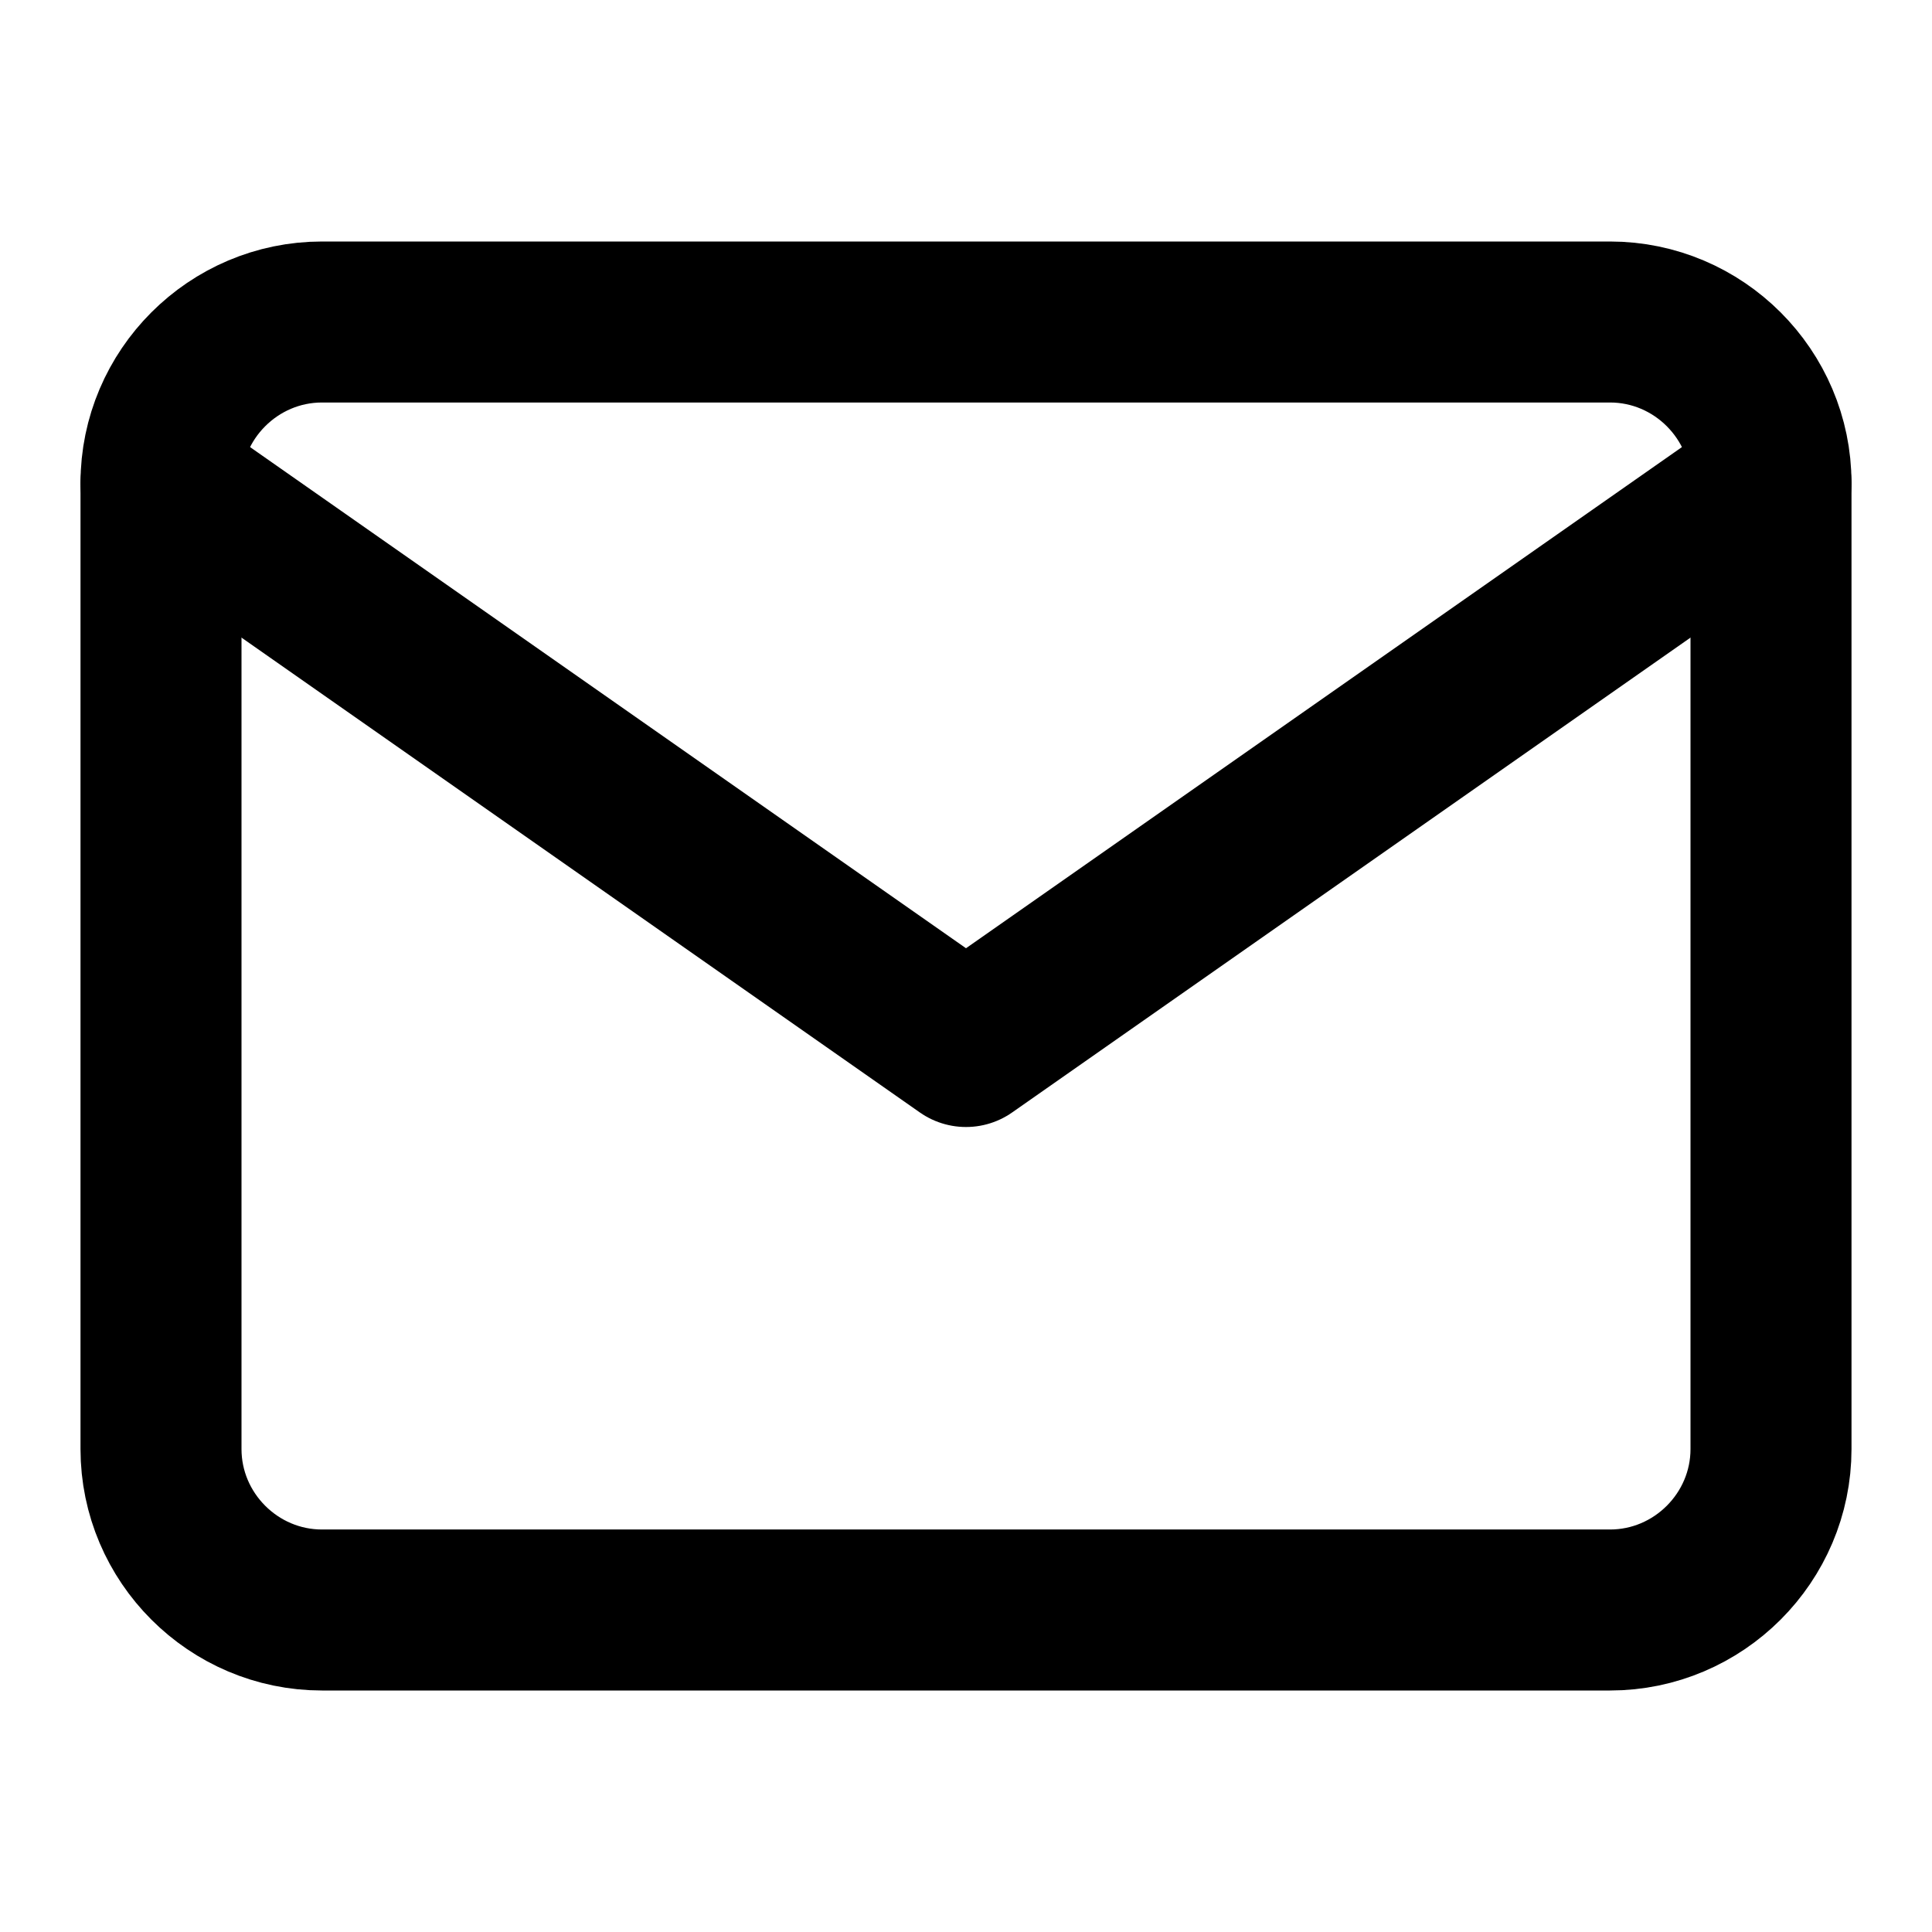
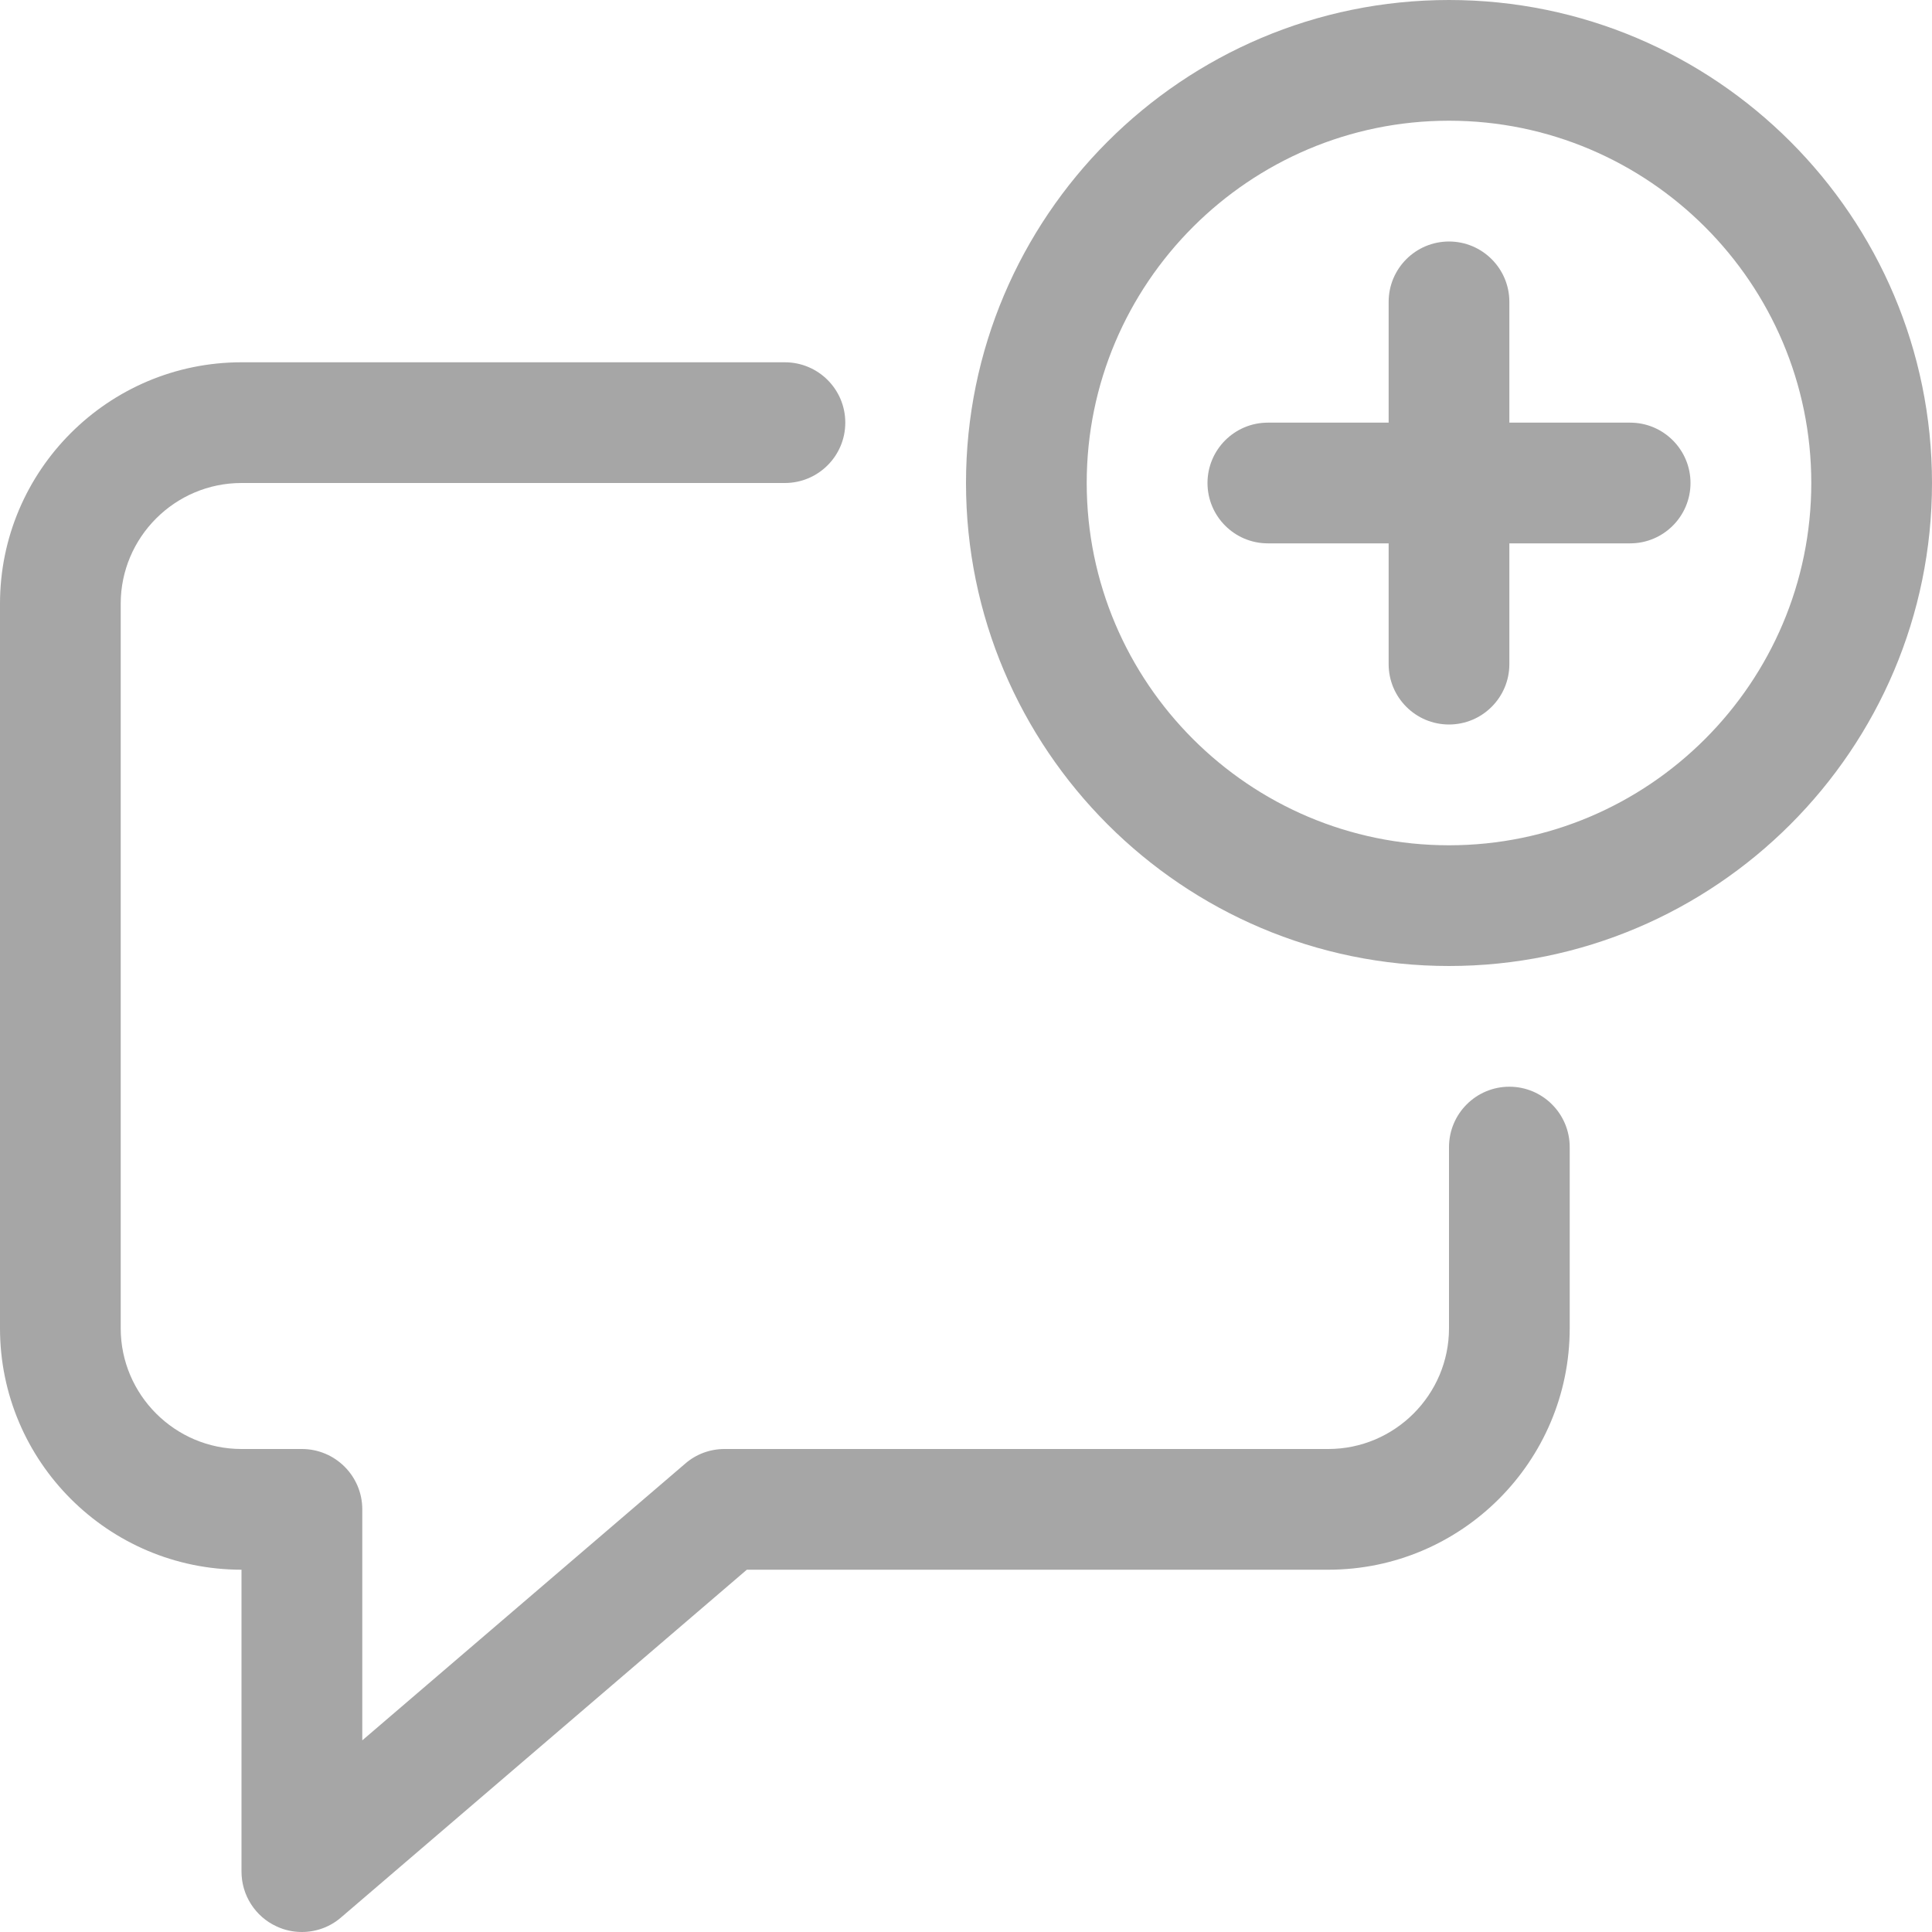
- <svg xmlns="http://www.w3.org/2000/svg" width="24" height="24" viewBox="0 0 24 24" fill="none" stroke="currentColor" stroke-width="2" stroke-linecap="round" stroke-linejoin="round" class="feather feather-mail">
-   <path d="M4 4h16c1.1 0 2 .9 2 2v12c0 1.1-.9 2-2 2H4c-1.1 0-2-.9-2-2V6c0-1.1.9-2 2-2z" />
-   <polyline points="22,6 12,13 2,6" />
+ <svg xmlns="http://www.w3.org/2000/svg" width="25" height="25" viewBox="0 0 25 25" fill="none">
+   <path d="M19.531 14.062C19.1 14.062 18.75 14.412 18.75 14.844V17.188C18.75 18.048 18.048 18.75 17.188 18.75H9.375C9.189 18.75 9.008 18.816 8.867 18.939L4.688 22.52V19.531C4.688 19.1 4.338 18.75 3.906 18.75H3.125C2.264 18.75 1.562 18.048 1.562 17.188V7.812C1.562 6.952 2.264 6.25 3.125 6.25H10.156C10.588 6.25 10.938 5.9 10.938 5.469C10.938 5.037 10.588 4.688 10.156 4.688H3.125C1.402 4.688 0 6.089 0 7.812V17.188C0 18.911 1.402 20.312 3.125 20.312V24.219C3.125 24.523 3.303 24.802 3.58 24.928C3.684 24.977 3.795 25 3.906 25C4.089 25 4.27 24.936 4.414 24.811L9.664 20.312H17.188C18.911 20.312 20.312 18.911 20.312 17.188V14.844C20.312 14.412 19.962 14.062 19.531 14.062Z" fill="#A6A6A6" />
+   <path d="M18.75 0C15.303 0 12.5 2.803 12.5 6.25C12.5 9.697 15.303 12.5 18.75 12.5C22.197 12.5 25 9.697 25 6.25C25 2.803 22.197 0 18.75 0ZM18.75 10.938C16.166 10.938 14.062 8.834 14.062 6.25C14.062 3.666 16.166 1.562 18.75 1.562C21.334 1.562 23.438 3.666 23.438 6.25C23.438 8.834 21.334 10.938 18.75 10.938Z" fill="#A6A6A6" />
+   <path d="M21.094 5.469H19.531V3.906C19.531 3.475 19.181 3.125 18.75 3.125C18.319 3.125 17.969 3.475 17.969 3.906V5.469H16.406C15.975 5.469 15.625 5.819 15.625 6.25C15.625 6.681 15.975 7.031 16.406 7.031H17.969V8.594C17.969 9.025 18.319 9.375 18.75 9.375C19.181 9.375 19.531 9.025 19.531 8.594V7.031H21.094C21.525 7.031 21.875 6.681 21.875 6.25C21.875 5.819 21.525 5.469 21.094 5.469Z" fill="#A6A6A6" />
</svg>
